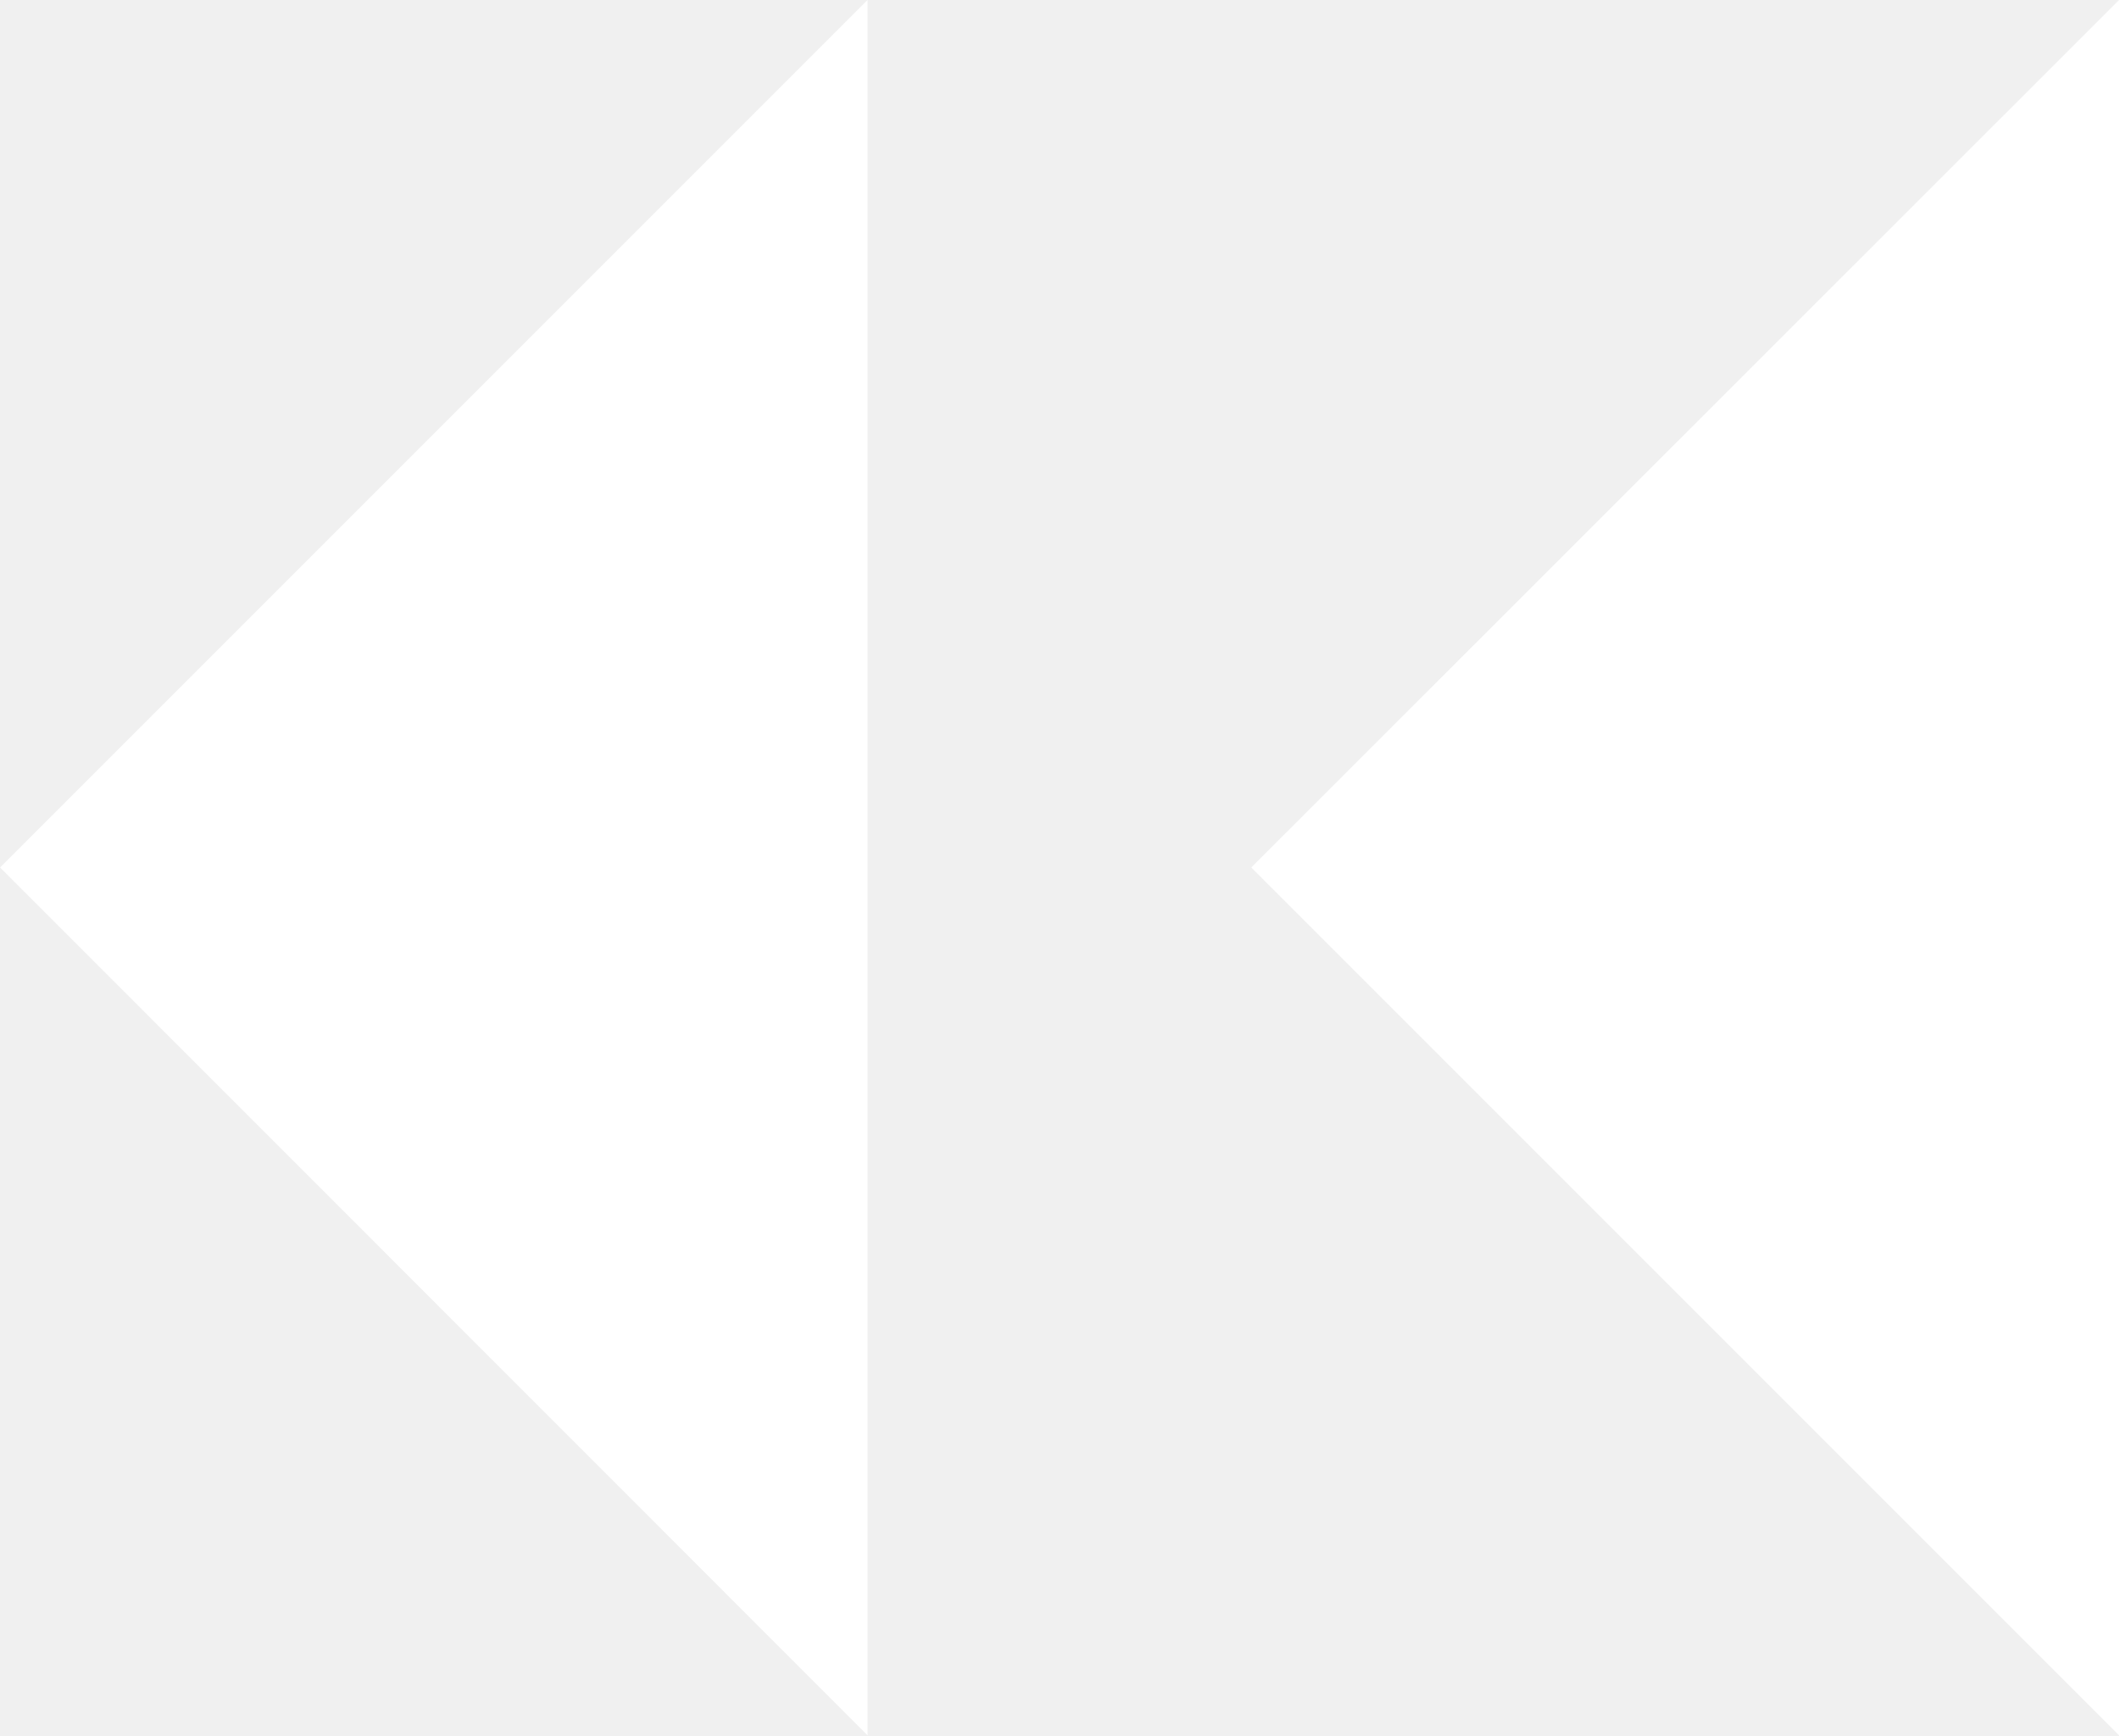
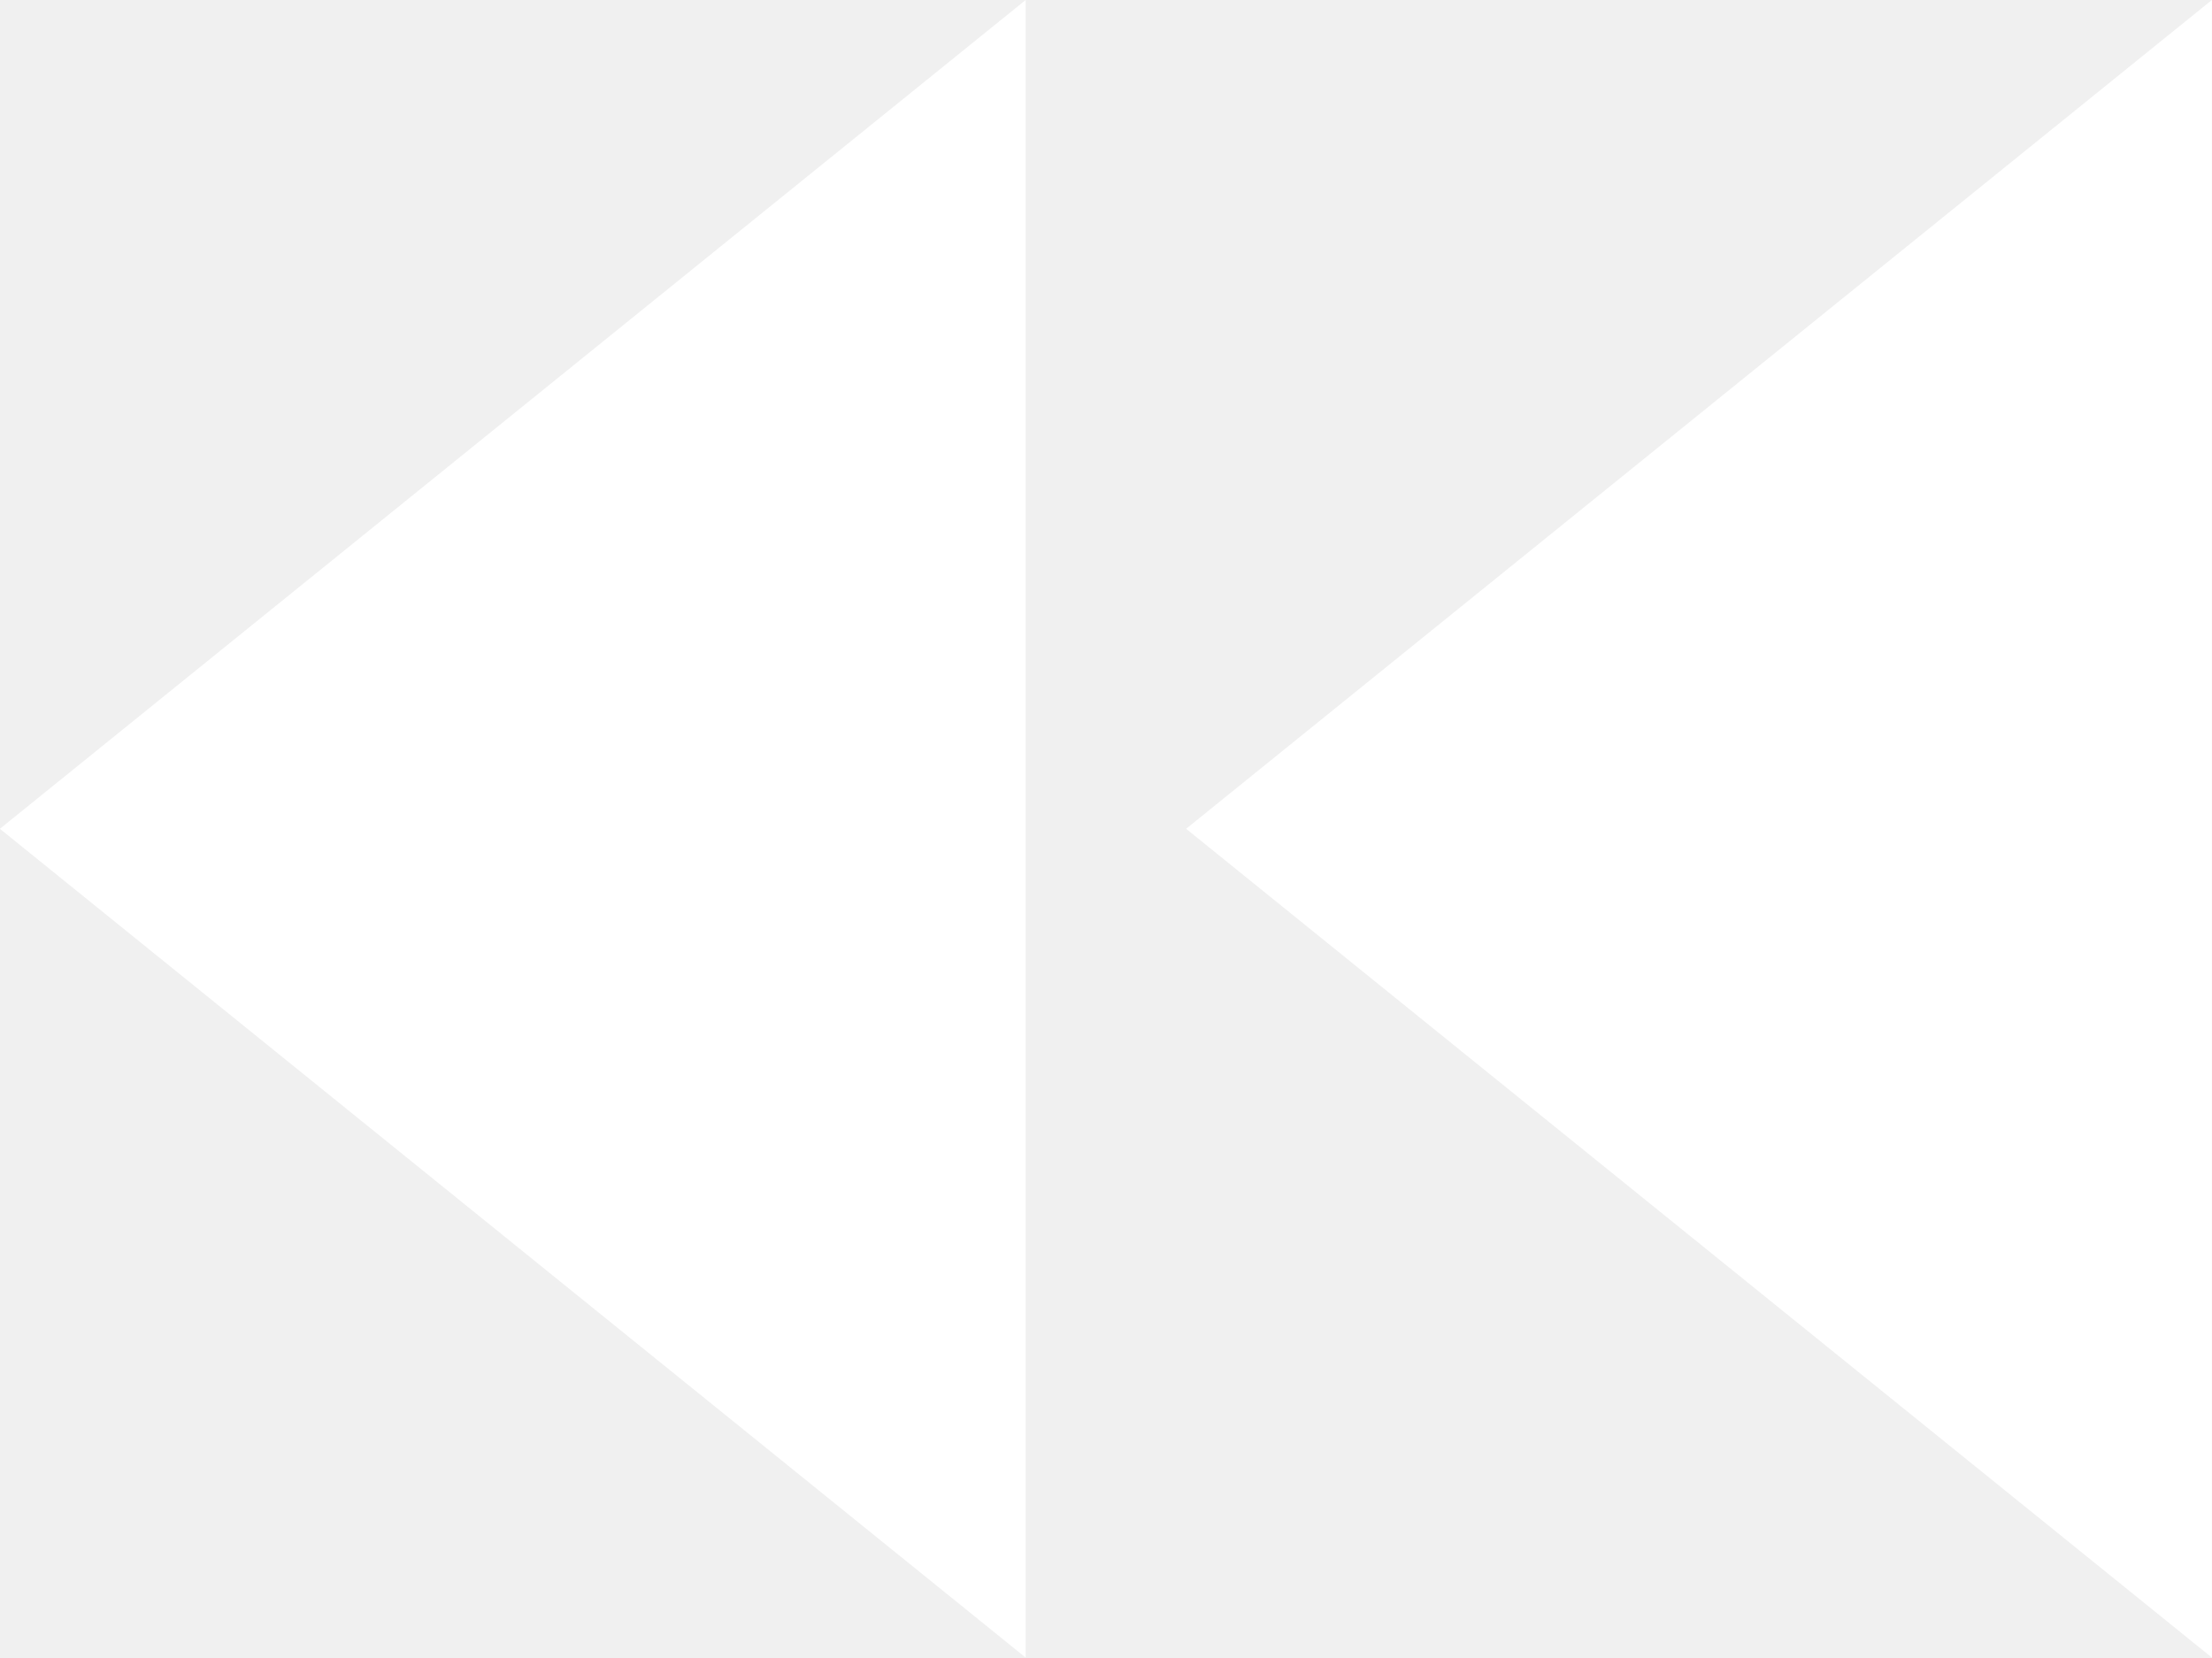
- <svg xmlns="http://www.w3.org/2000/svg" width="12.453" height="10.197" id="svg6097" version="1.1" viewBox="0 0 12.453 10.197">
-   <defs id="defs6099" />
-   <g id="layer1" transform="translate(-293.7734,-841.5493)">
-     <path style="display:inline;opacity:1;fill:#ffffff;fill-opacity:1;stroke:none;stroke-width:0.5;stroke-miterlimit:4;stroke-dasharray:none;stroke-opacity:1" d="m 306.227,851.747 -5.1,-5.1 5.1,-5.098 z m -7.355,0 -5.098,-5.1 5.098,-5.098 z" id="path4597" />
+ <svg xmlns="http://www.w3.org/2000/svg" width="13.344" height="10" id="svg6347" version="1.1" viewBox="0 0 13.344 10">
+   <defs id="defs6349" />
+   <g id="layer1" transform="translate(575.2433,-1141.648)">
+     <path style="color:#000000;display:inline;overflow:visible;visibility:visible;fill:#ffffff;fill-opacity:1;fill-rule:evenodd;stroke:none;stroke-width:20;marker:none;enable-background:accumulate" d="m -569.056,1141.648 -6.188,5 6.188,5 0,-10 z m 7.156,0 -6.188,5 6.188,5 0,-10 z" id="rect4527-1-9" />
  </g>
</svg>
